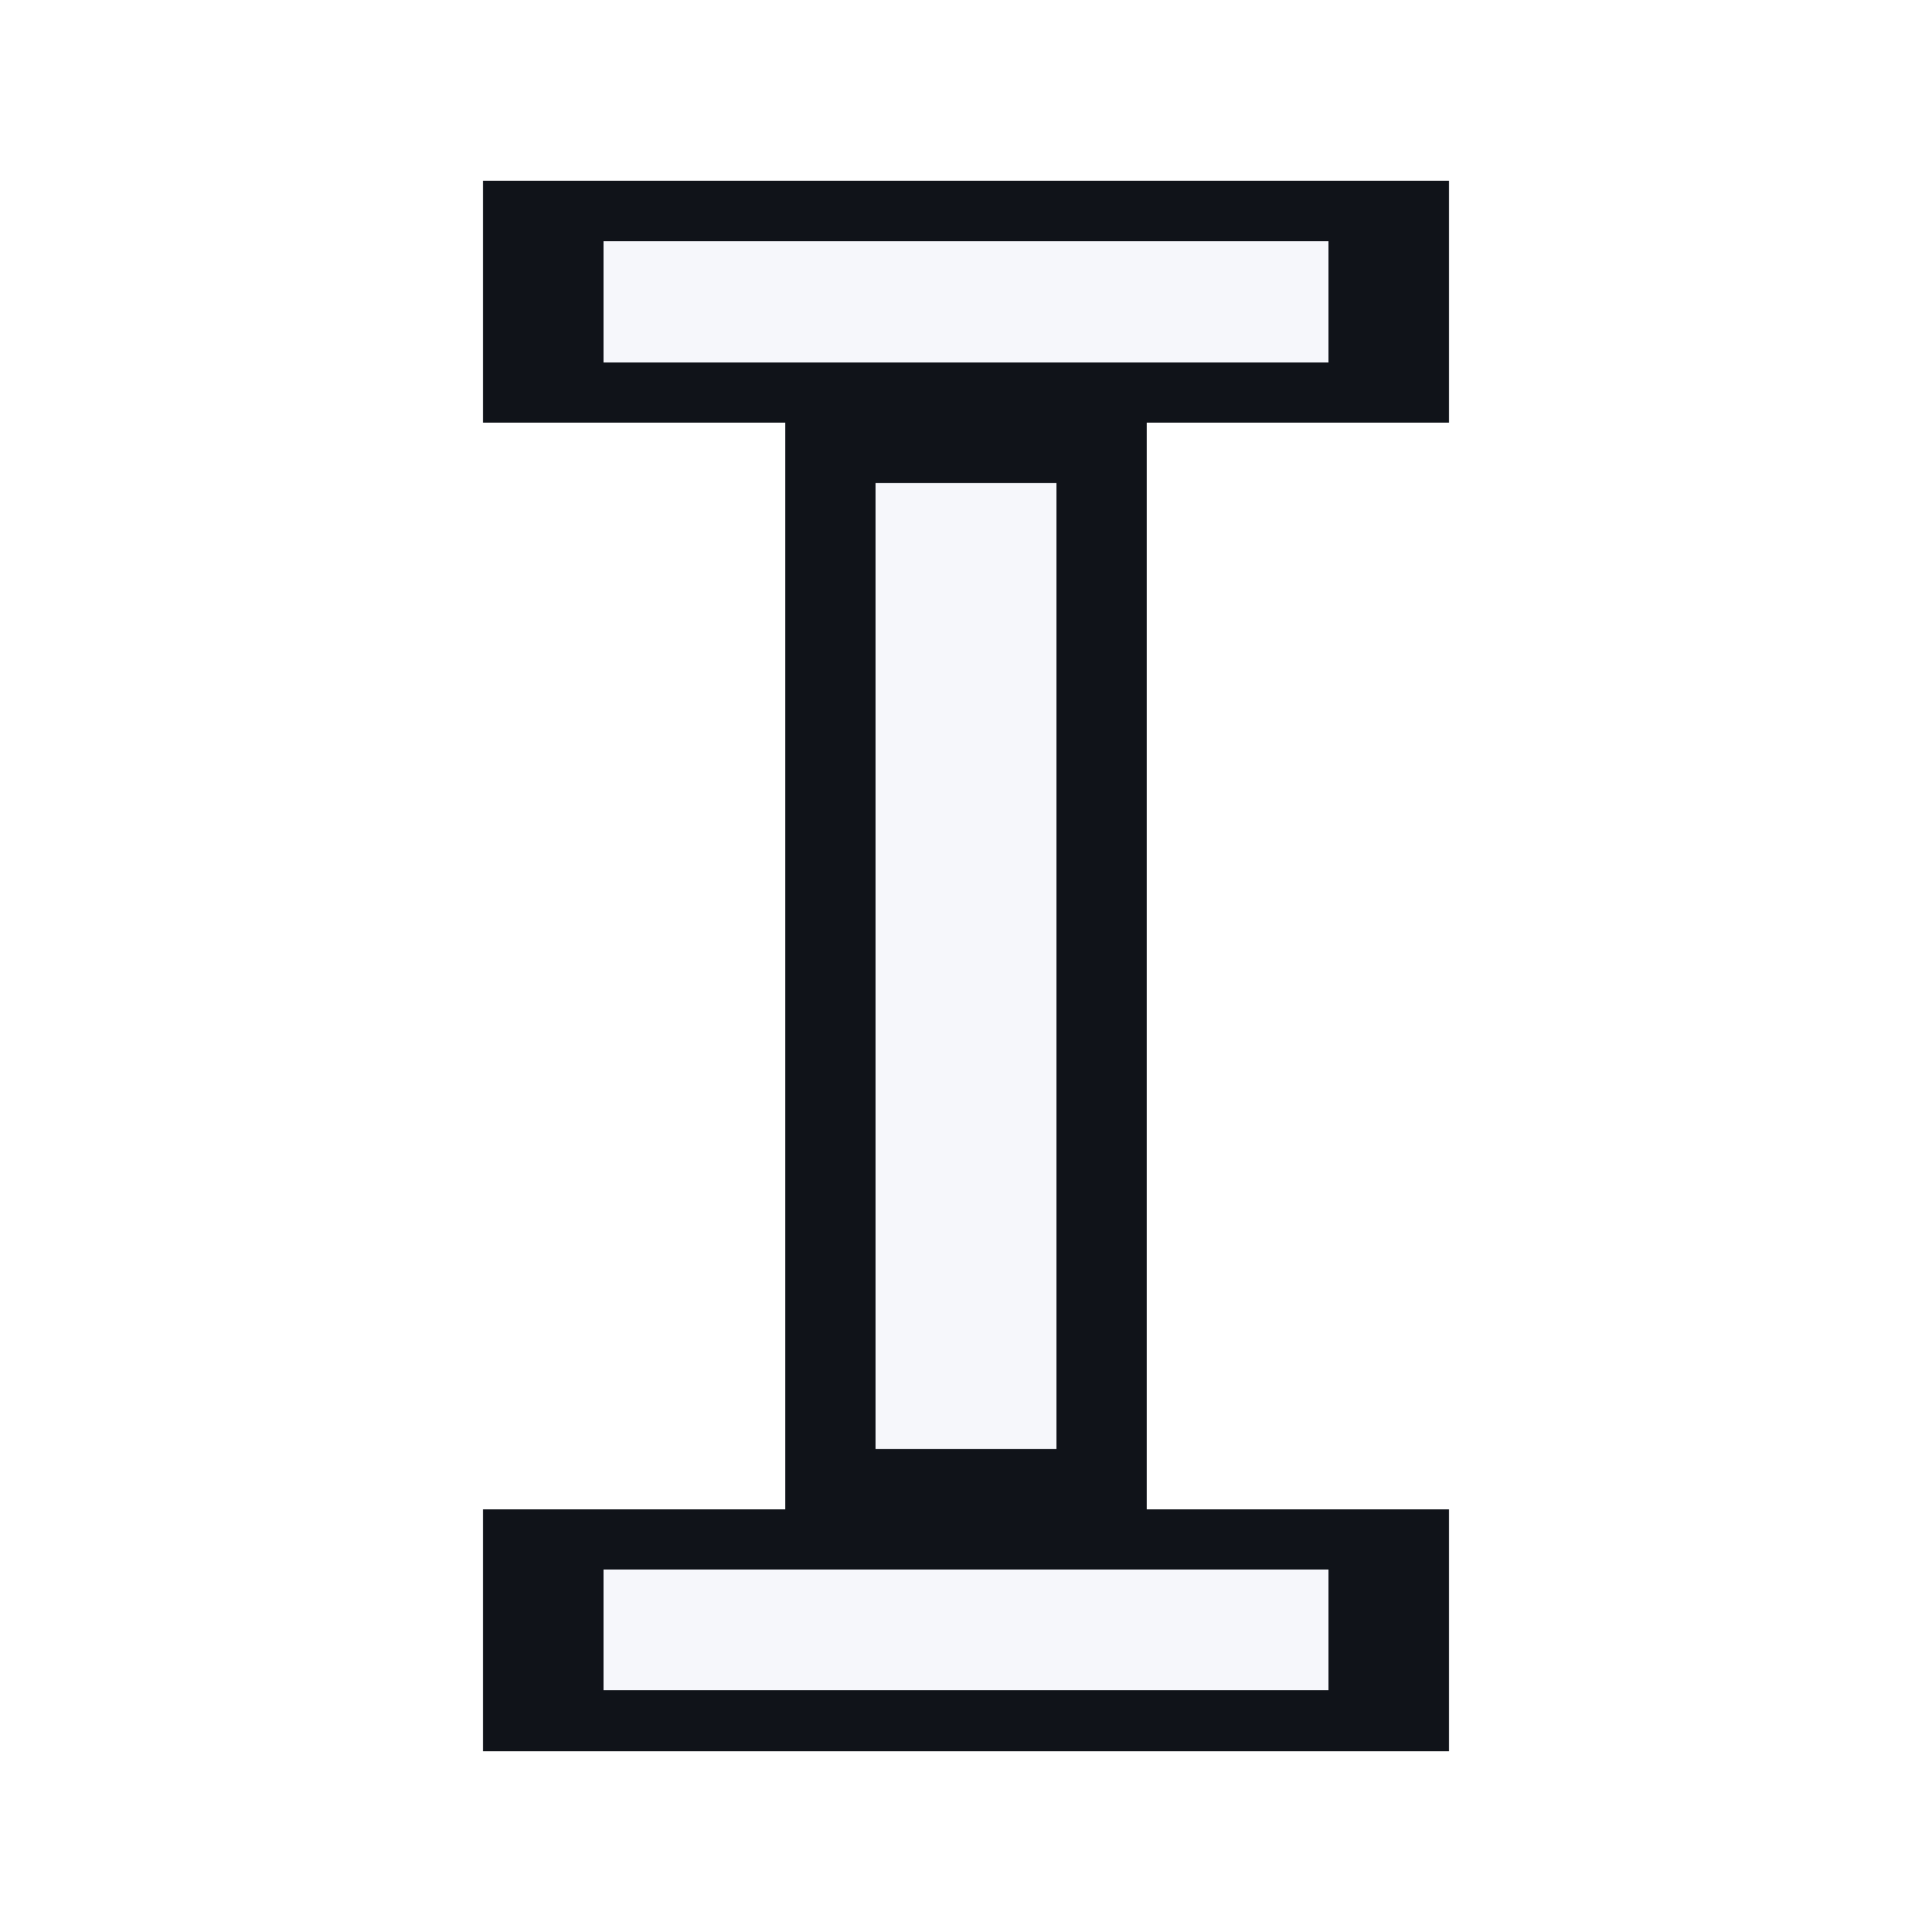
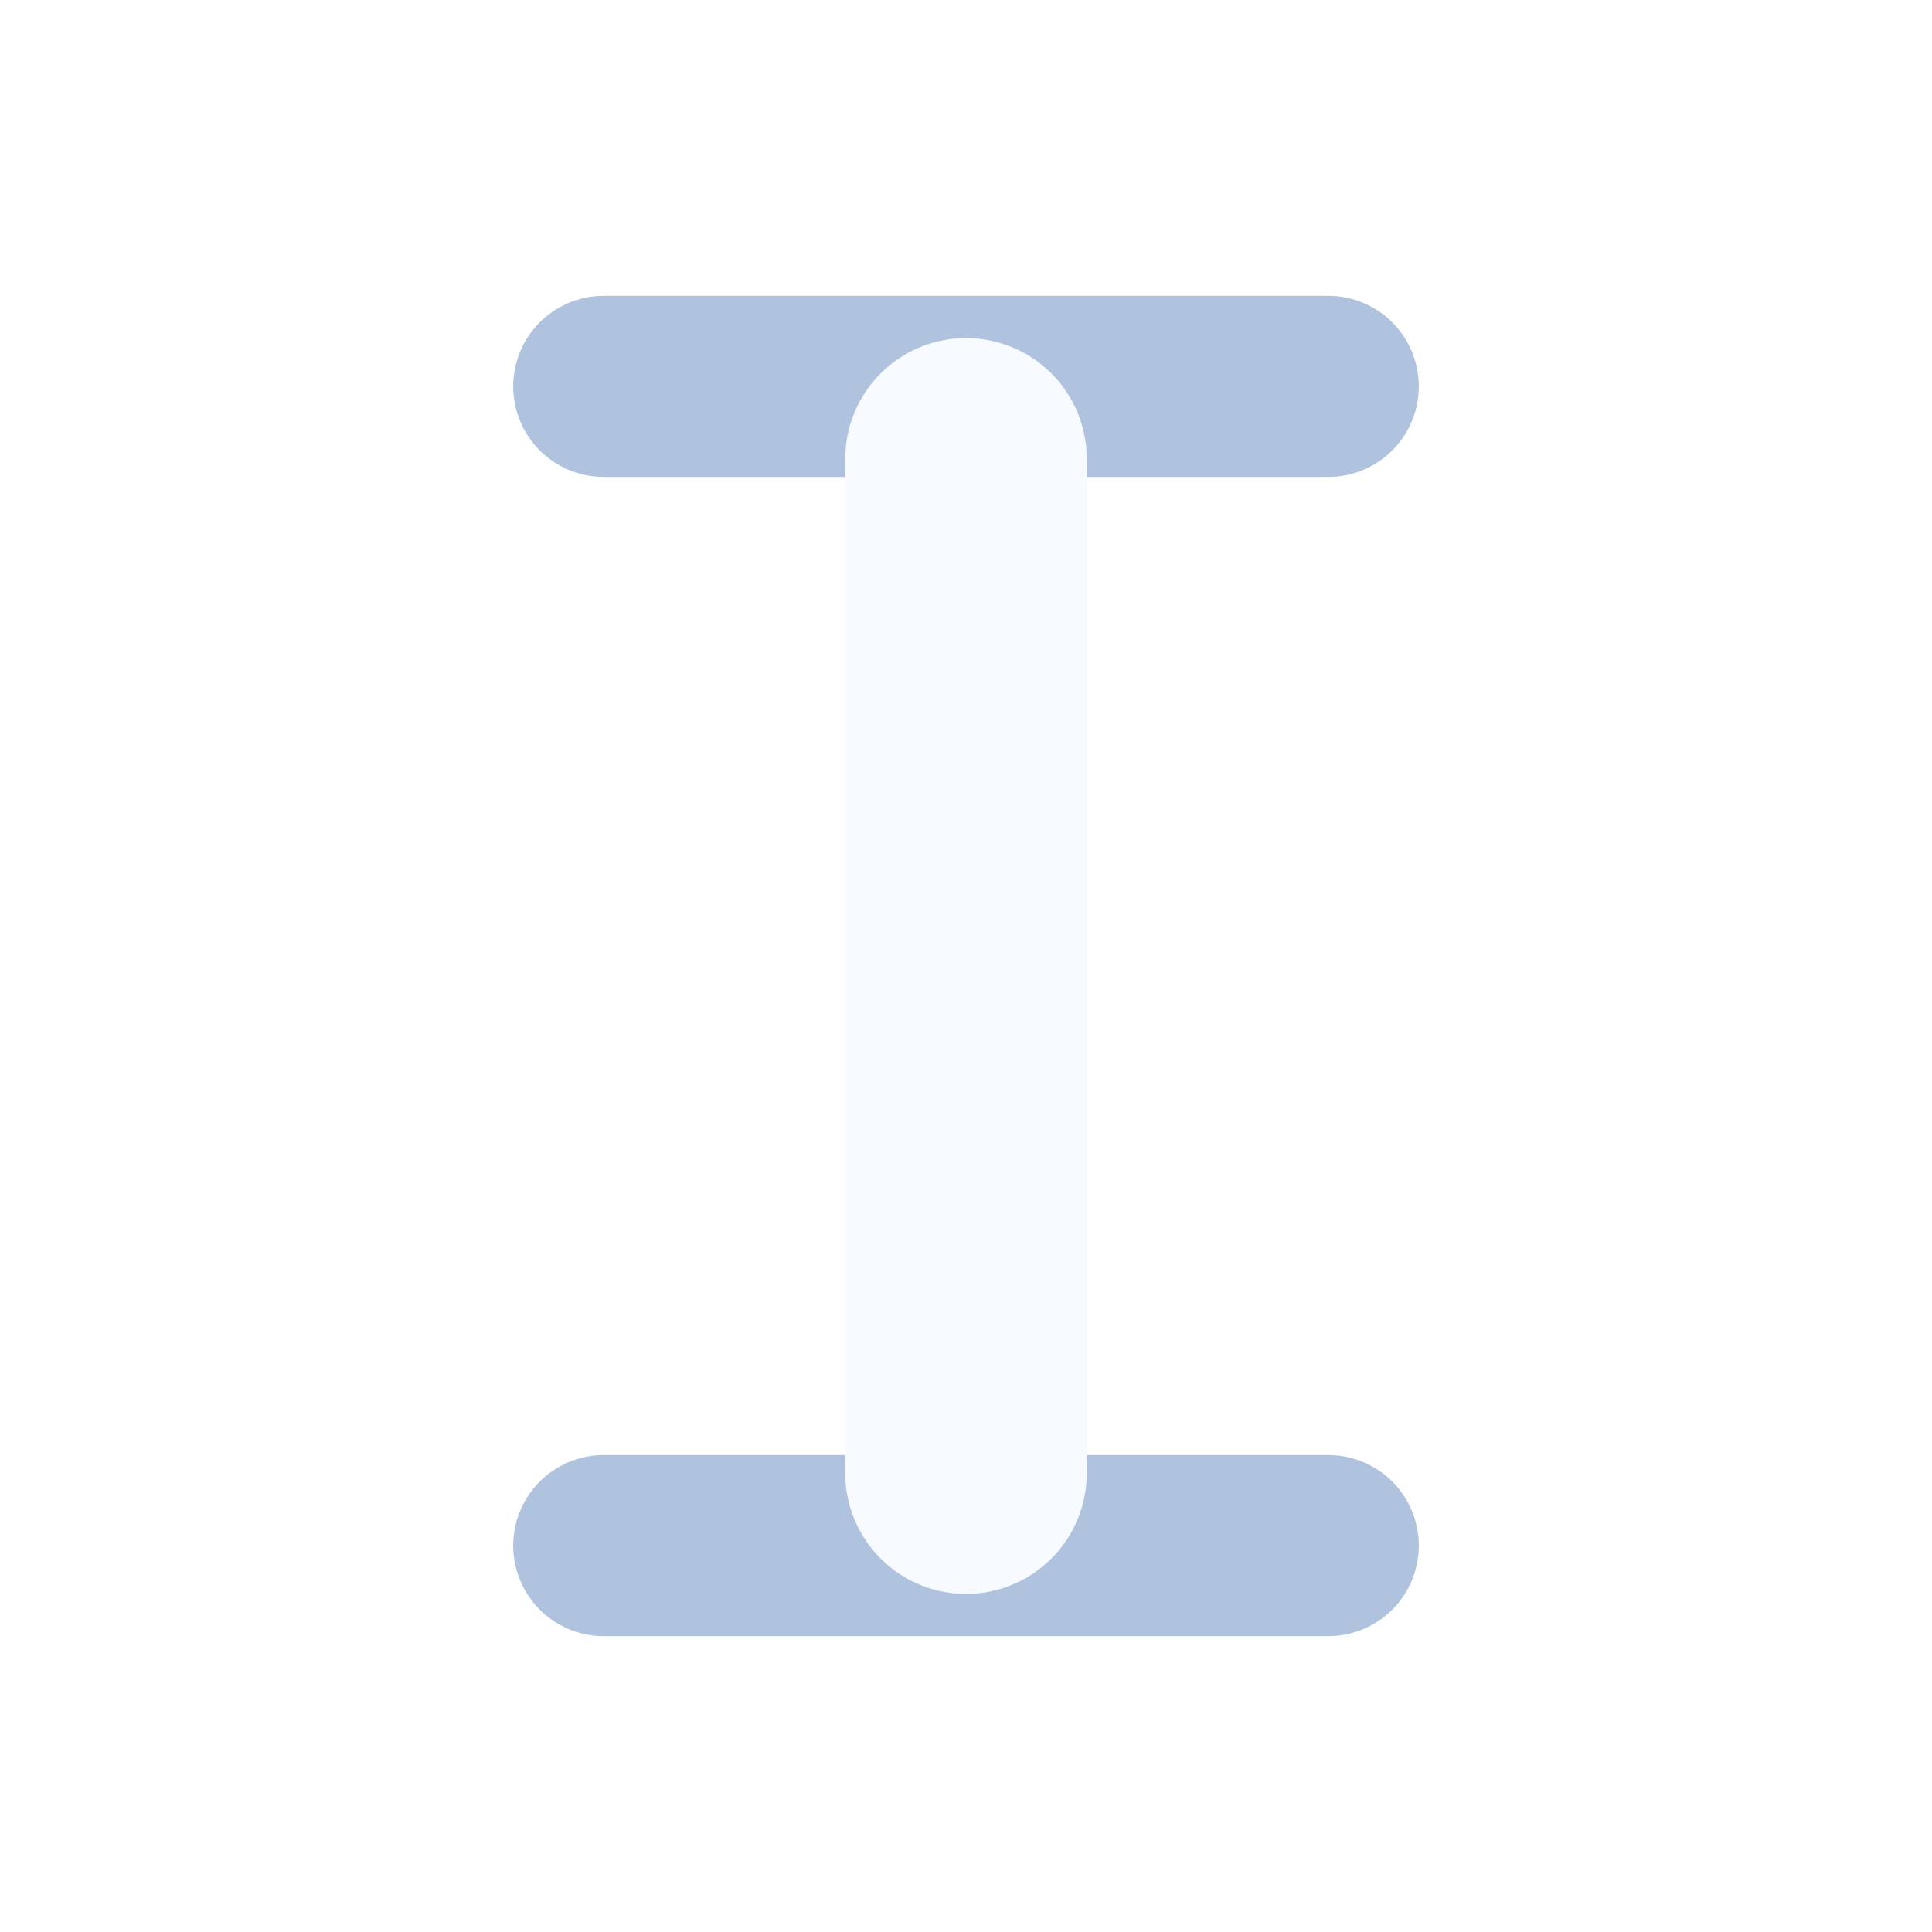
- <svg xmlns="http://www.w3.org/2000/svg" width="16" height="16" viewBox="0 0 16 16" shape-rendering="crispEdges">
-   <path d="M5 2.5H11" stroke="#101319" stroke-linecap="square" stroke-width="2" />
-   <path d="M5.5 2.5H10.5" stroke="#F6F7FB" stroke-linecap="square" stroke-width="1" />
-   <path d="M5 13.5H11" stroke="#101319" stroke-linecap="square" stroke-width="2" />
-   <path d="M5.5 13.5H10.5" stroke="#F6F7FB" stroke-linecap="square" stroke-width="1" />
-   <path d="M8 3.5V12.5" stroke="#101319" stroke-width="3" />
-   <path d="M8 4V12" stroke="#F6F7FB" stroke-width="1.5" />
+ <svg xmlns="http://www.w3.org/2000/svg" width="16" height="16" viewBox="0 0 16 16" fill="none">
+   <path d="M5 3.2H11" stroke="#AFC2DE" stroke-width="1.5" stroke-linecap="round" />
+   <path d="M5 12.8H11" stroke="#AFC2DE" stroke-width="1.5" stroke-linecap="round" />
+   <path d="M8 3.8V12.2" stroke="#F7FAFF" stroke-width="2" stroke-linecap="round" />
</svg>
